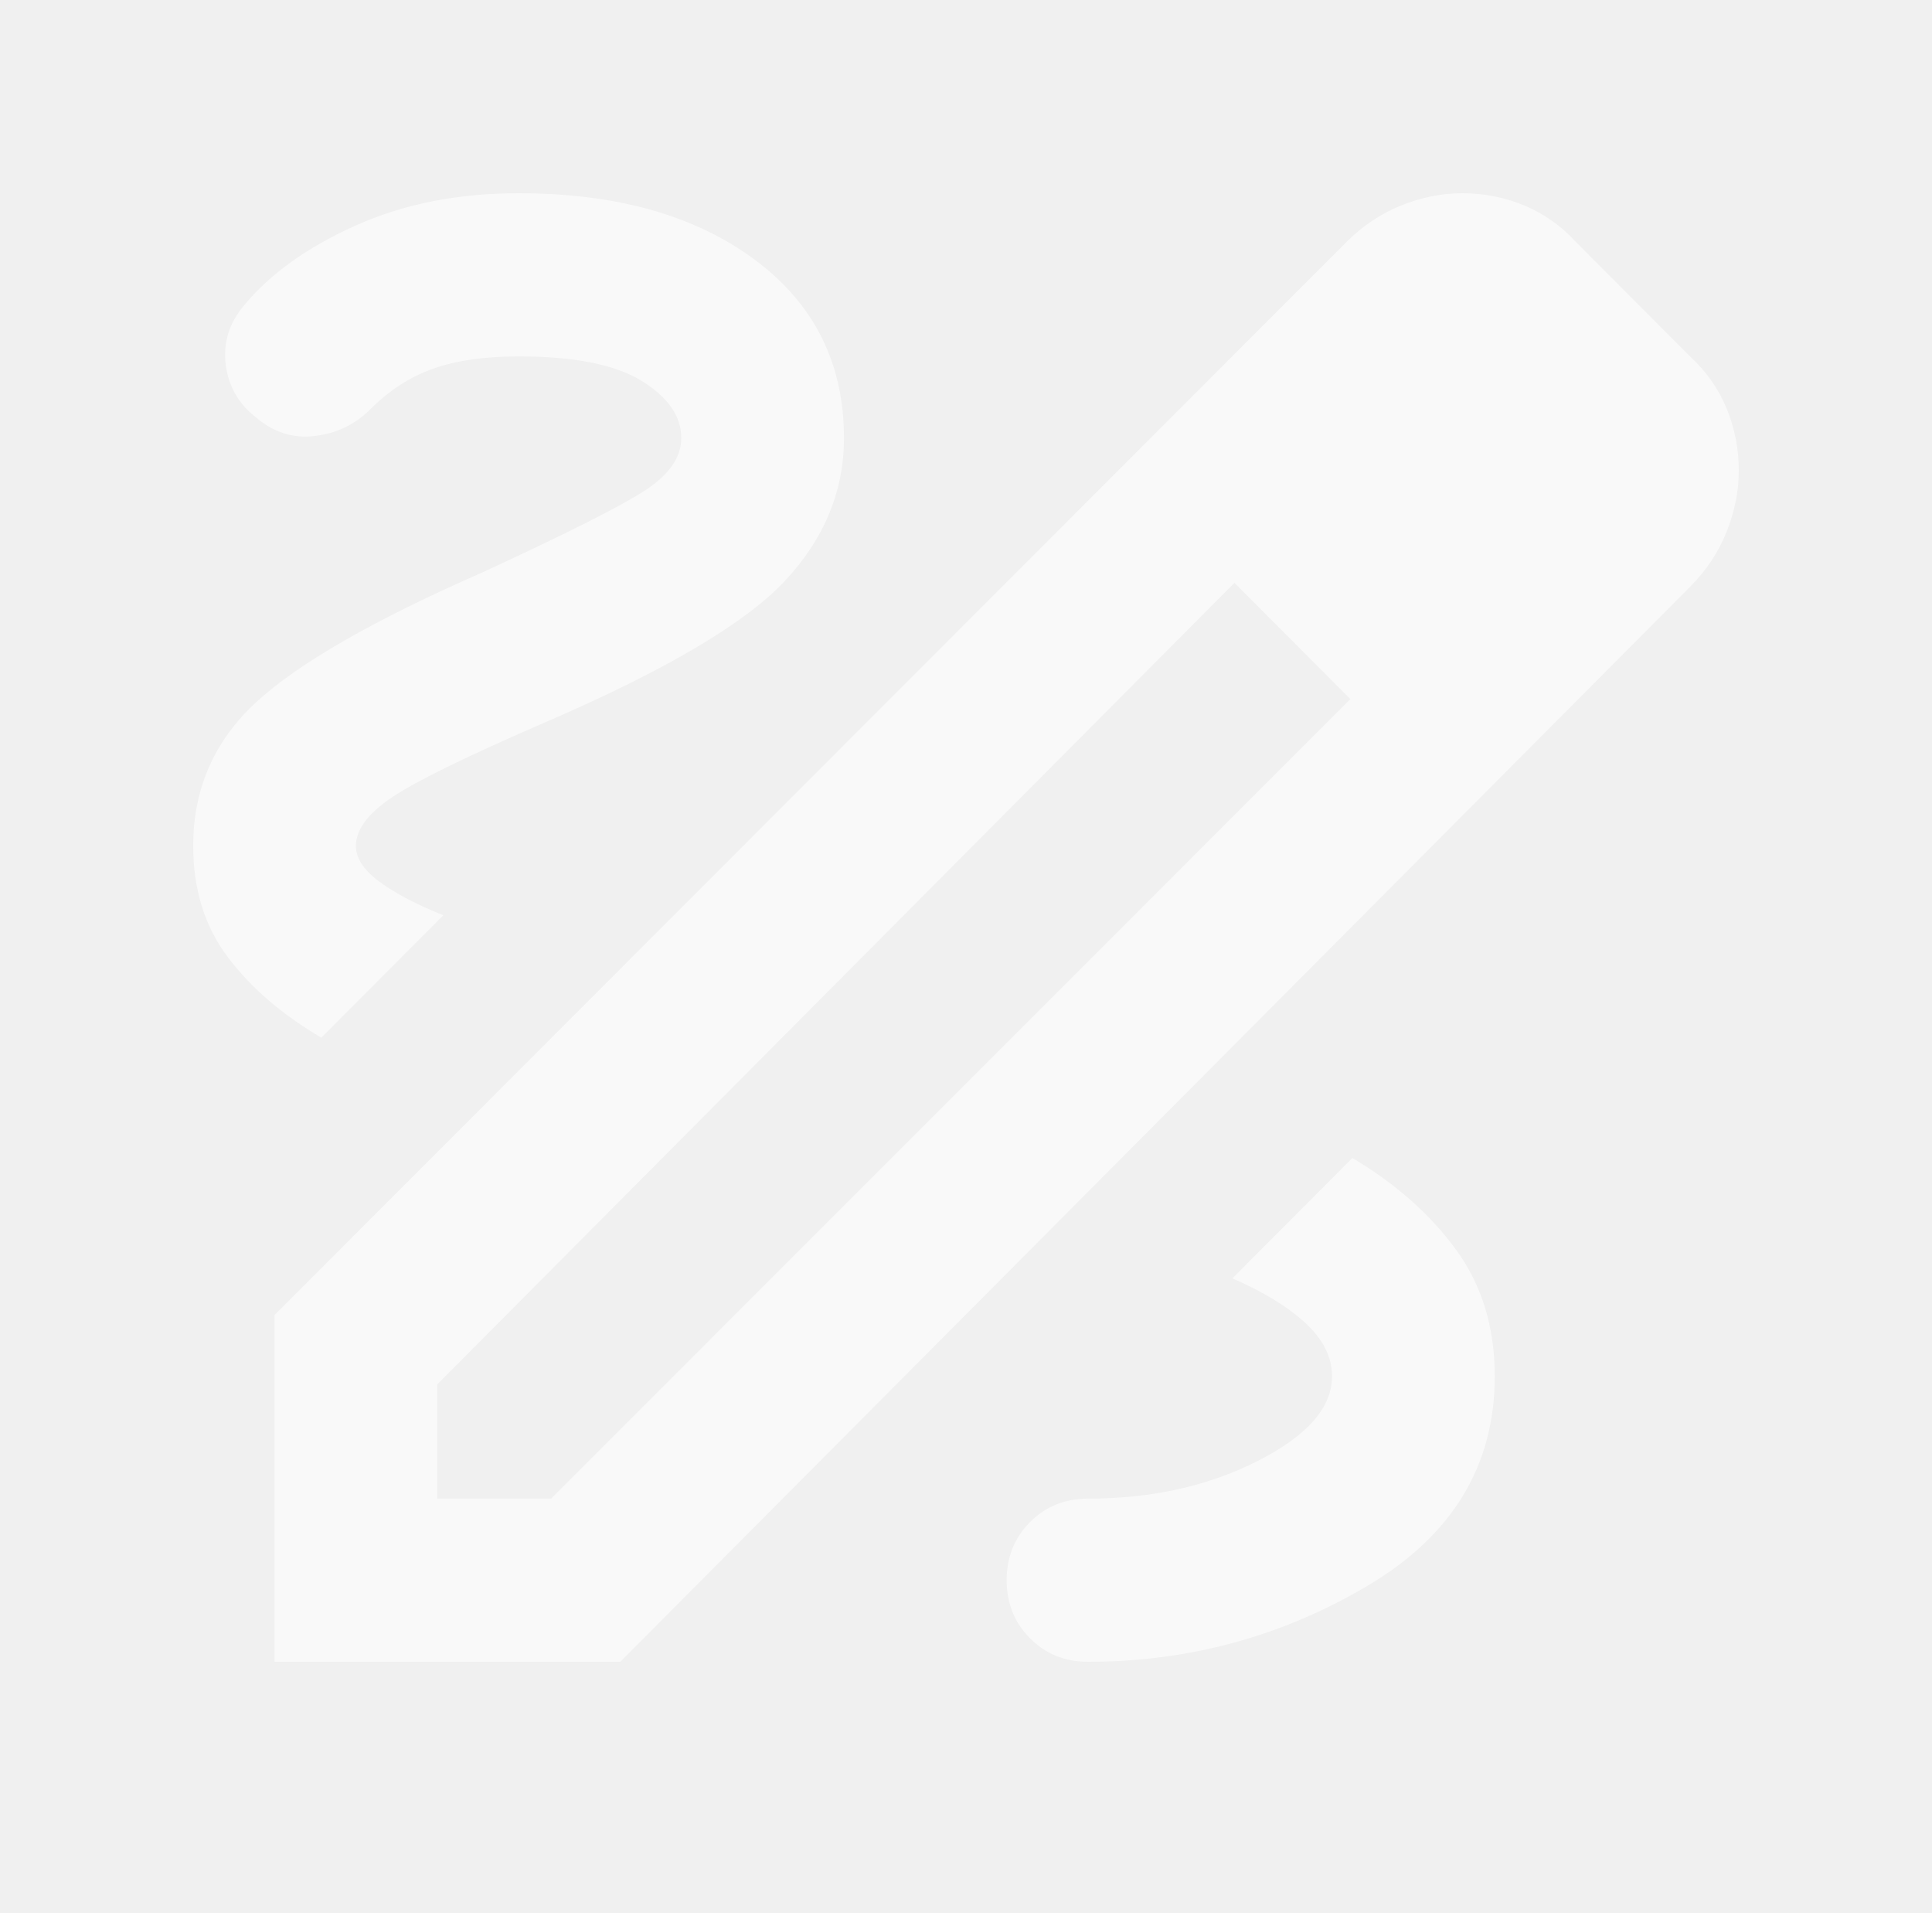
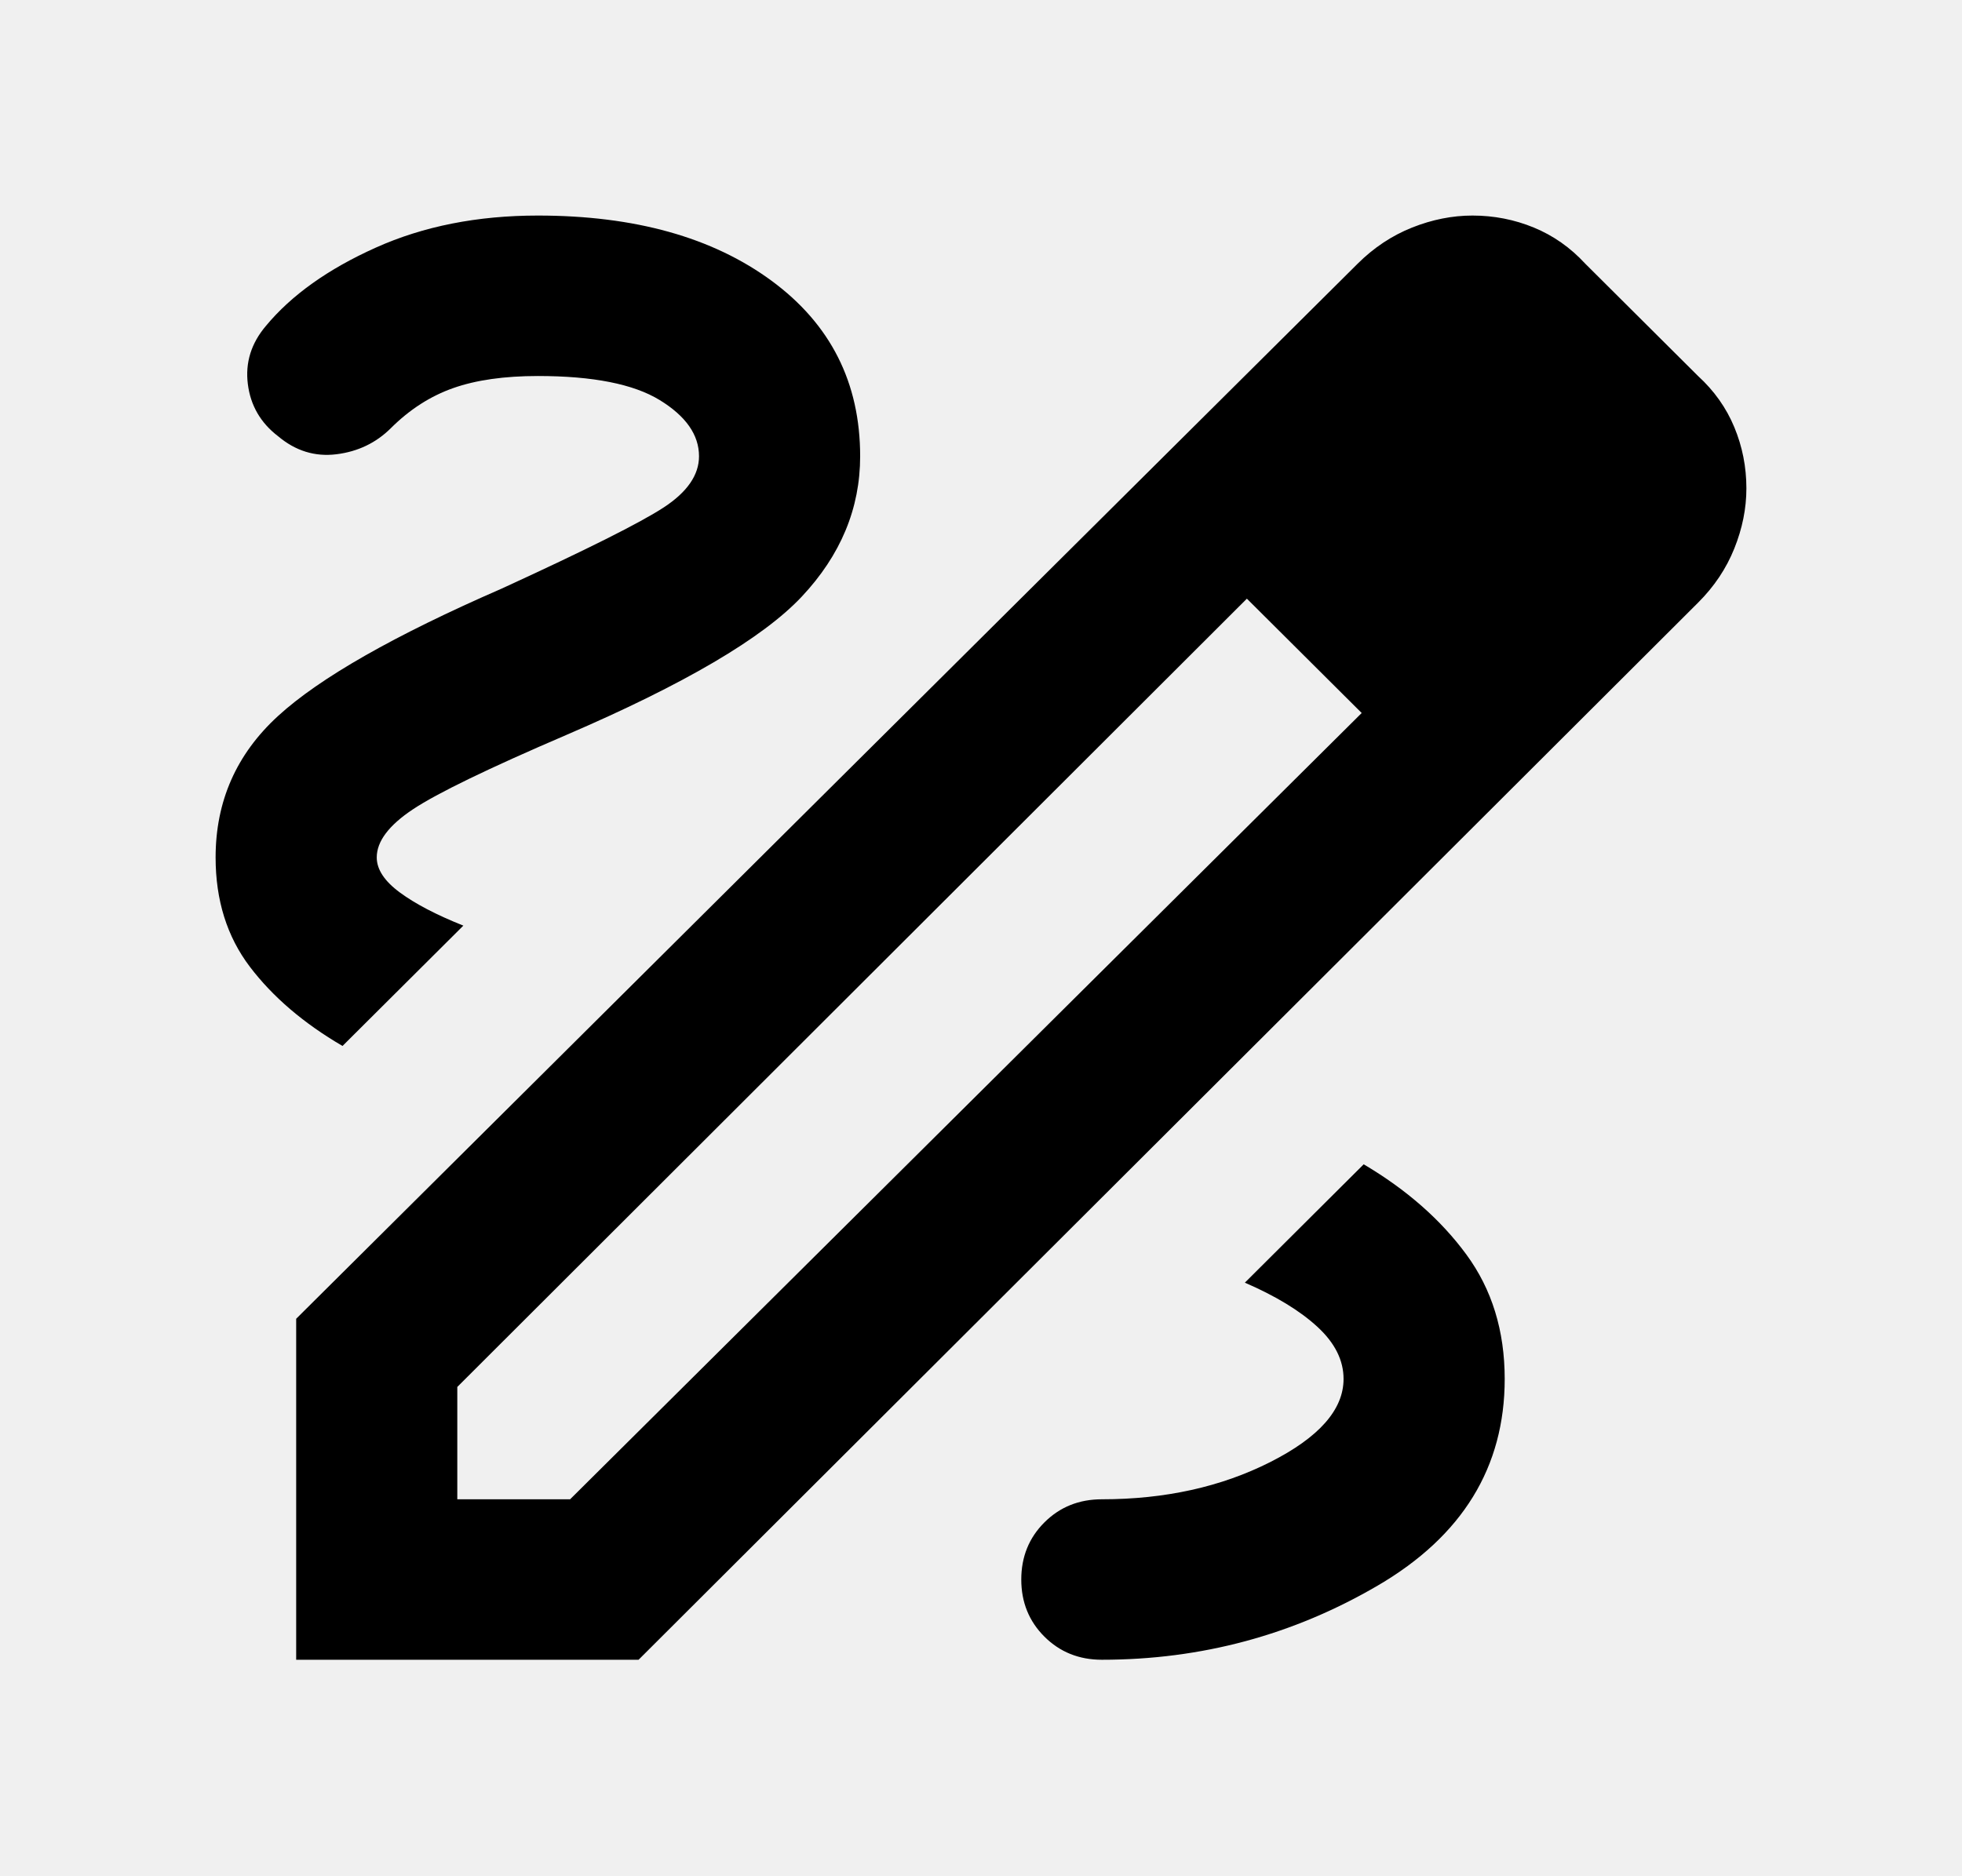
- <svg xmlns="http://www.w3.org/2000/svg" width="100" height="99" viewBox="0 0 100 99" fill="none">
-   <path opacity="0.6" d="M14.21 86V68.056L69.684 12.533C70.526 11.689 71.474 11.056 72.526 10.633C73.579 10.211 74.632 10 75.684 10C76.807 10 77.877 10.211 78.895 10.633C79.912 11.056 80.807 11.689 81.579 12.533L87.474 18.444C88.316 19.218 88.947 20.116 89.368 21.136C89.79 22.157 90 23.23 90 24.356C90 25.411 89.79 26.467 89.368 27.522C88.947 28.578 88.316 29.528 87.474 30.372L32.105 86H14.21ZM22.632 77.556H28.526L69.895 36.178L66.947 33.117L63.895 30.161L22.632 71.644V77.556ZM66.947 33.117L63.895 30.161L69.895 36.178L66.947 33.117ZM56.316 86C61.509 86 66.316 84.698 70.737 82.094C75.158 79.491 77.368 75.867 77.368 71.222C77.368 68.689 76.702 66.507 75.368 64.678C74.035 62.848 72.246 61.265 70 59.928L63.789 66.156C65.403 66.859 66.667 67.633 67.579 68.478C68.491 69.322 68.947 70.237 68.947 71.222C68.947 72.841 67.667 74.301 65.105 75.603C62.544 76.905 59.614 77.556 56.316 77.556C55.123 77.556 54.123 77.96 53.316 78.769C52.509 79.579 52.105 80.582 52.105 81.778C52.105 82.974 52.509 83.977 53.316 84.786C54.123 85.595 55.123 86 56.316 86ZM16.632 53.7L22.947 47.367C21.544 46.804 20.439 46.223 19.632 45.625C18.825 45.027 18.421 44.411 18.421 43.778C18.421 42.933 19.053 42.089 20.316 41.244C21.579 40.4 24.246 39.098 28.316 37.339C34.491 34.665 38.596 32.237 40.632 30.056C42.667 27.874 43.684 25.411 43.684 22.667C43.684 18.796 42.14 15.718 39.053 13.431C35.965 11.143 31.895 10 26.842 10C23.684 10 20.86 10.563 18.368 11.689C15.877 12.815 13.965 14.187 12.632 15.806C11.86 16.72 11.544 17.741 11.684 18.867C11.825 19.993 12.351 20.907 13.263 21.611C14.175 22.385 15.193 22.702 16.316 22.561C17.439 22.42 18.386 21.963 19.158 21.189C20.14 20.204 21.228 19.5 22.421 19.078C23.614 18.656 25.088 18.444 26.842 18.444C29.719 18.444 31.842 18.867 33.211 19.711C34.579 20.556 35.263 21.541 35.263 22.667C35.263 23.652 34.649 24.549 33.421 25.358C32.193 26.168 29.368 27.593 24.947 29.633C19.333 32.096 15.439 34.331 13.263 36.336C11.088 38.342 10 40.822 10 43.778C10 46.03 10.597 47.947 11.79 49.531C12.982 51.114 14.597 52.504 16.632 53.7Z" fill="white" />
+ <svg xmlns="http://www.w3.org/2000/svg" viewBox="0 0 91 87">
+   <path d="M13.737 77V61.181L62.97 12.233C63.717 11.489 64.558 10.931 65.492 10.558C66.426 10.186 67.361 10 68.295 10C69.291 10 70.241 10.186 71.144 10.558C72.047 10.931 72.841 11.489 73.526 12.233L78.758 17.444C79.505 18.127 80.066 18.918 80.439 19.817C80.813 20.717 81 21.663 81 22.656C81 23.586 80.813 24.517 80.439 25.447C80.066 26.378 79.505 27.215 78.758 27.96L29.618 77H13.737ZM21.21 69.556H26.442L63.157 33.078L60.541 30.379L57.832 27.774L21.21 64.344V69.556ZM60.541 30.379L57.832 27.774L63.157 33.078L60.541 30.379ZM51.105 77C55.714 77 59.98 75.852 63.904 73.557C67.828 71.262 69.79 68.067 69.79 63.972C69.79 61.739 69.198 59.816 68.014 58.203C66.831 56.59 65.243 55.194 63.25 54.015L57.738 59.506C59.171 60.126 60.292 60.808 61.101 61.553C61.911 62.297 62.316 63.104 62.316 63.972C62.316 65.399 61.179 66.686 58.906 67.834C56.633 68.982 54.032 69.556 51.105 69.556C50.047 69.556 49.159 69.912 48.443 70.626C47.727 71.339 47.368 72.223 47.368 73.278C47.368 74.332 47.727 75.216 48.443 75.93C49.159 76.643 50.047 77 51.105 77ZM15.886 48.525L21.491 42.942C20.245 42.445 19.264 41.934 18.548 41.406C17.832 40.879 17.474 40.336 17.474 39.778C17.474 39.033 18.034 38.289 19.155 37.544C20.276 36.8 22.643 35.652 26.255 34.101C31.736 31.744 35.379 29.604 37.185 27.681C38.992 25.757 39.895 23.586 39.895 21.167C39.895 17.755 38.525 15.04 35.784 13.024C33.044 11.008 29.432 10 24.947 10C22.145 10 19.638 10.496 17.427 11.489C15.216 12.482 13.519 13.691 12.335 15.118C11.65 15.925 11.37 16.824 11.495 17.817C11.619 18.809 12.086 19.616 12.896 20.236C13.706 20.919 14.609 21.198 15.605 21.074C16.602 20.95 17.442 20.546 18.128 19.864C19 18.995 19.965 18.375 21.024 18.003C22.082 17.631 23.39 17.444 24.947 17.444C27.501 17.444 29.385 17.817 30.599 18.561C31.814 19.306 32.421 20.174 32.421 21.167C32.421 22.035 31.876 22.826 30.786 23.54C29.696 24.253 27.189 25.509 23.266 27.308C18.283 29.48 14.827 31.449 12.896 33.217C10.965 34.985 10 37.172 10 39.778C10 41.763 10.529 43.453 11.588 44.849C12.647 46.245 14.079 47.47 15.886 48.525Z" fill="#000" />
</svg>
